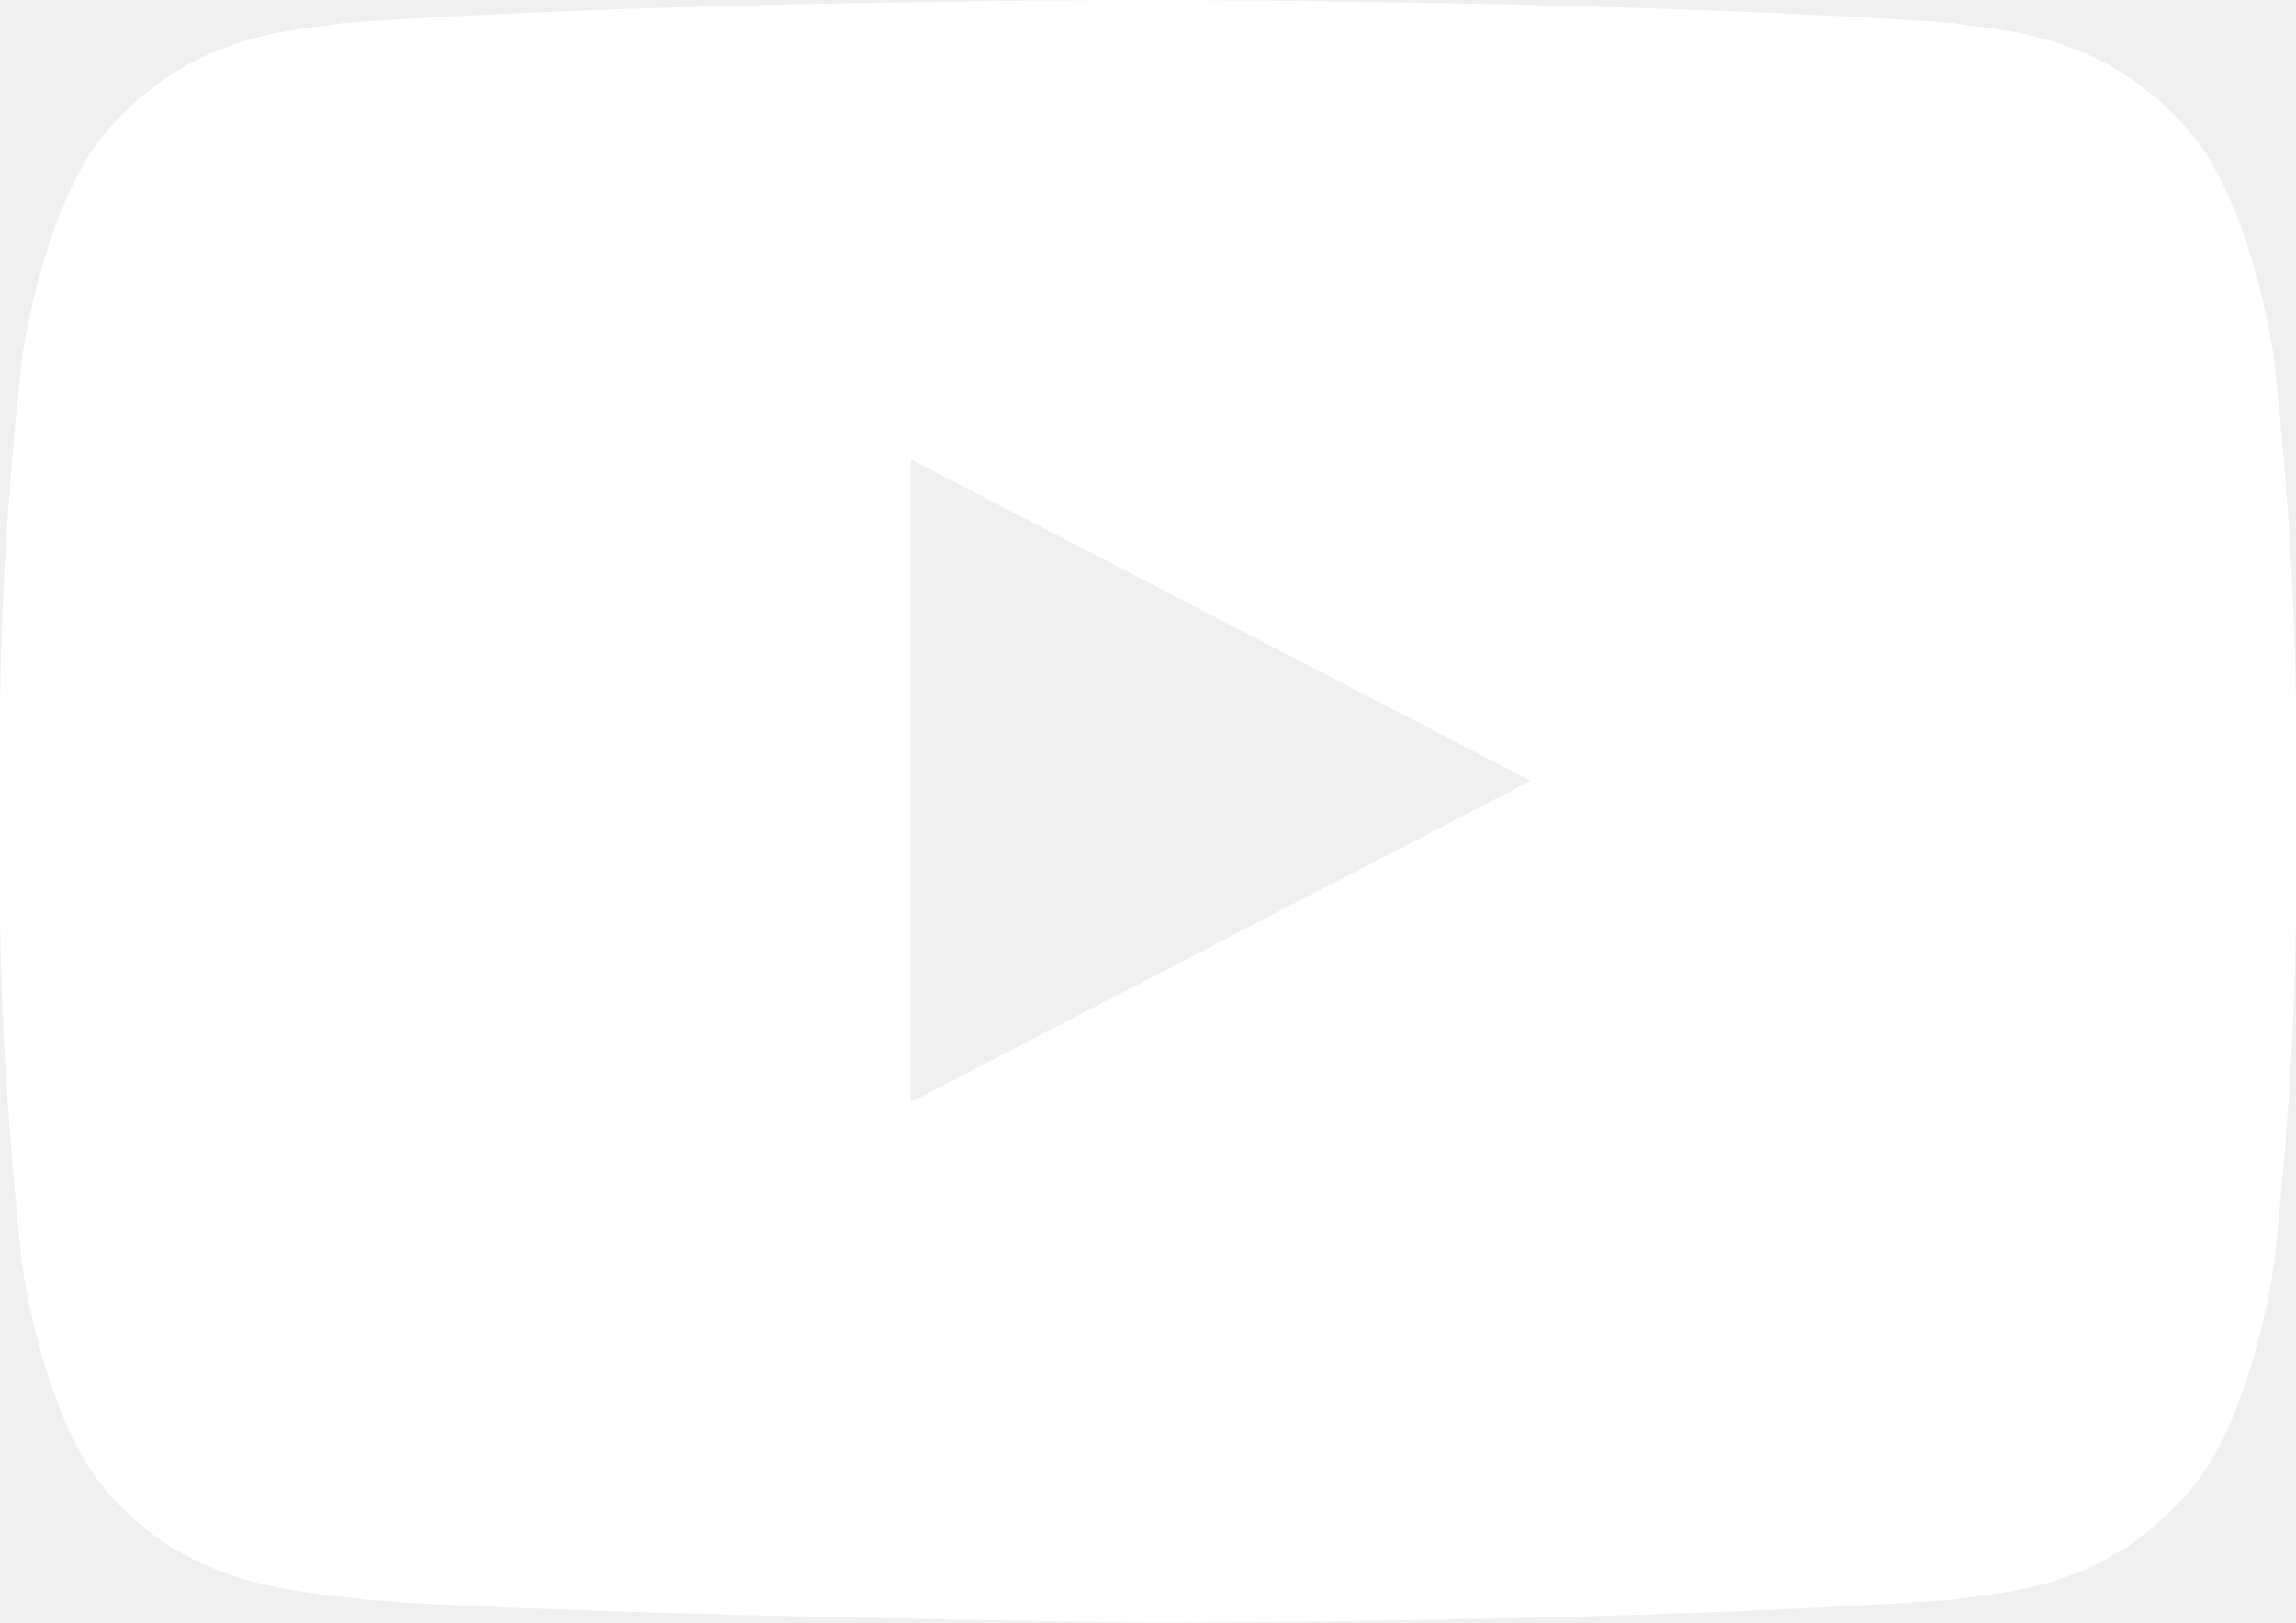
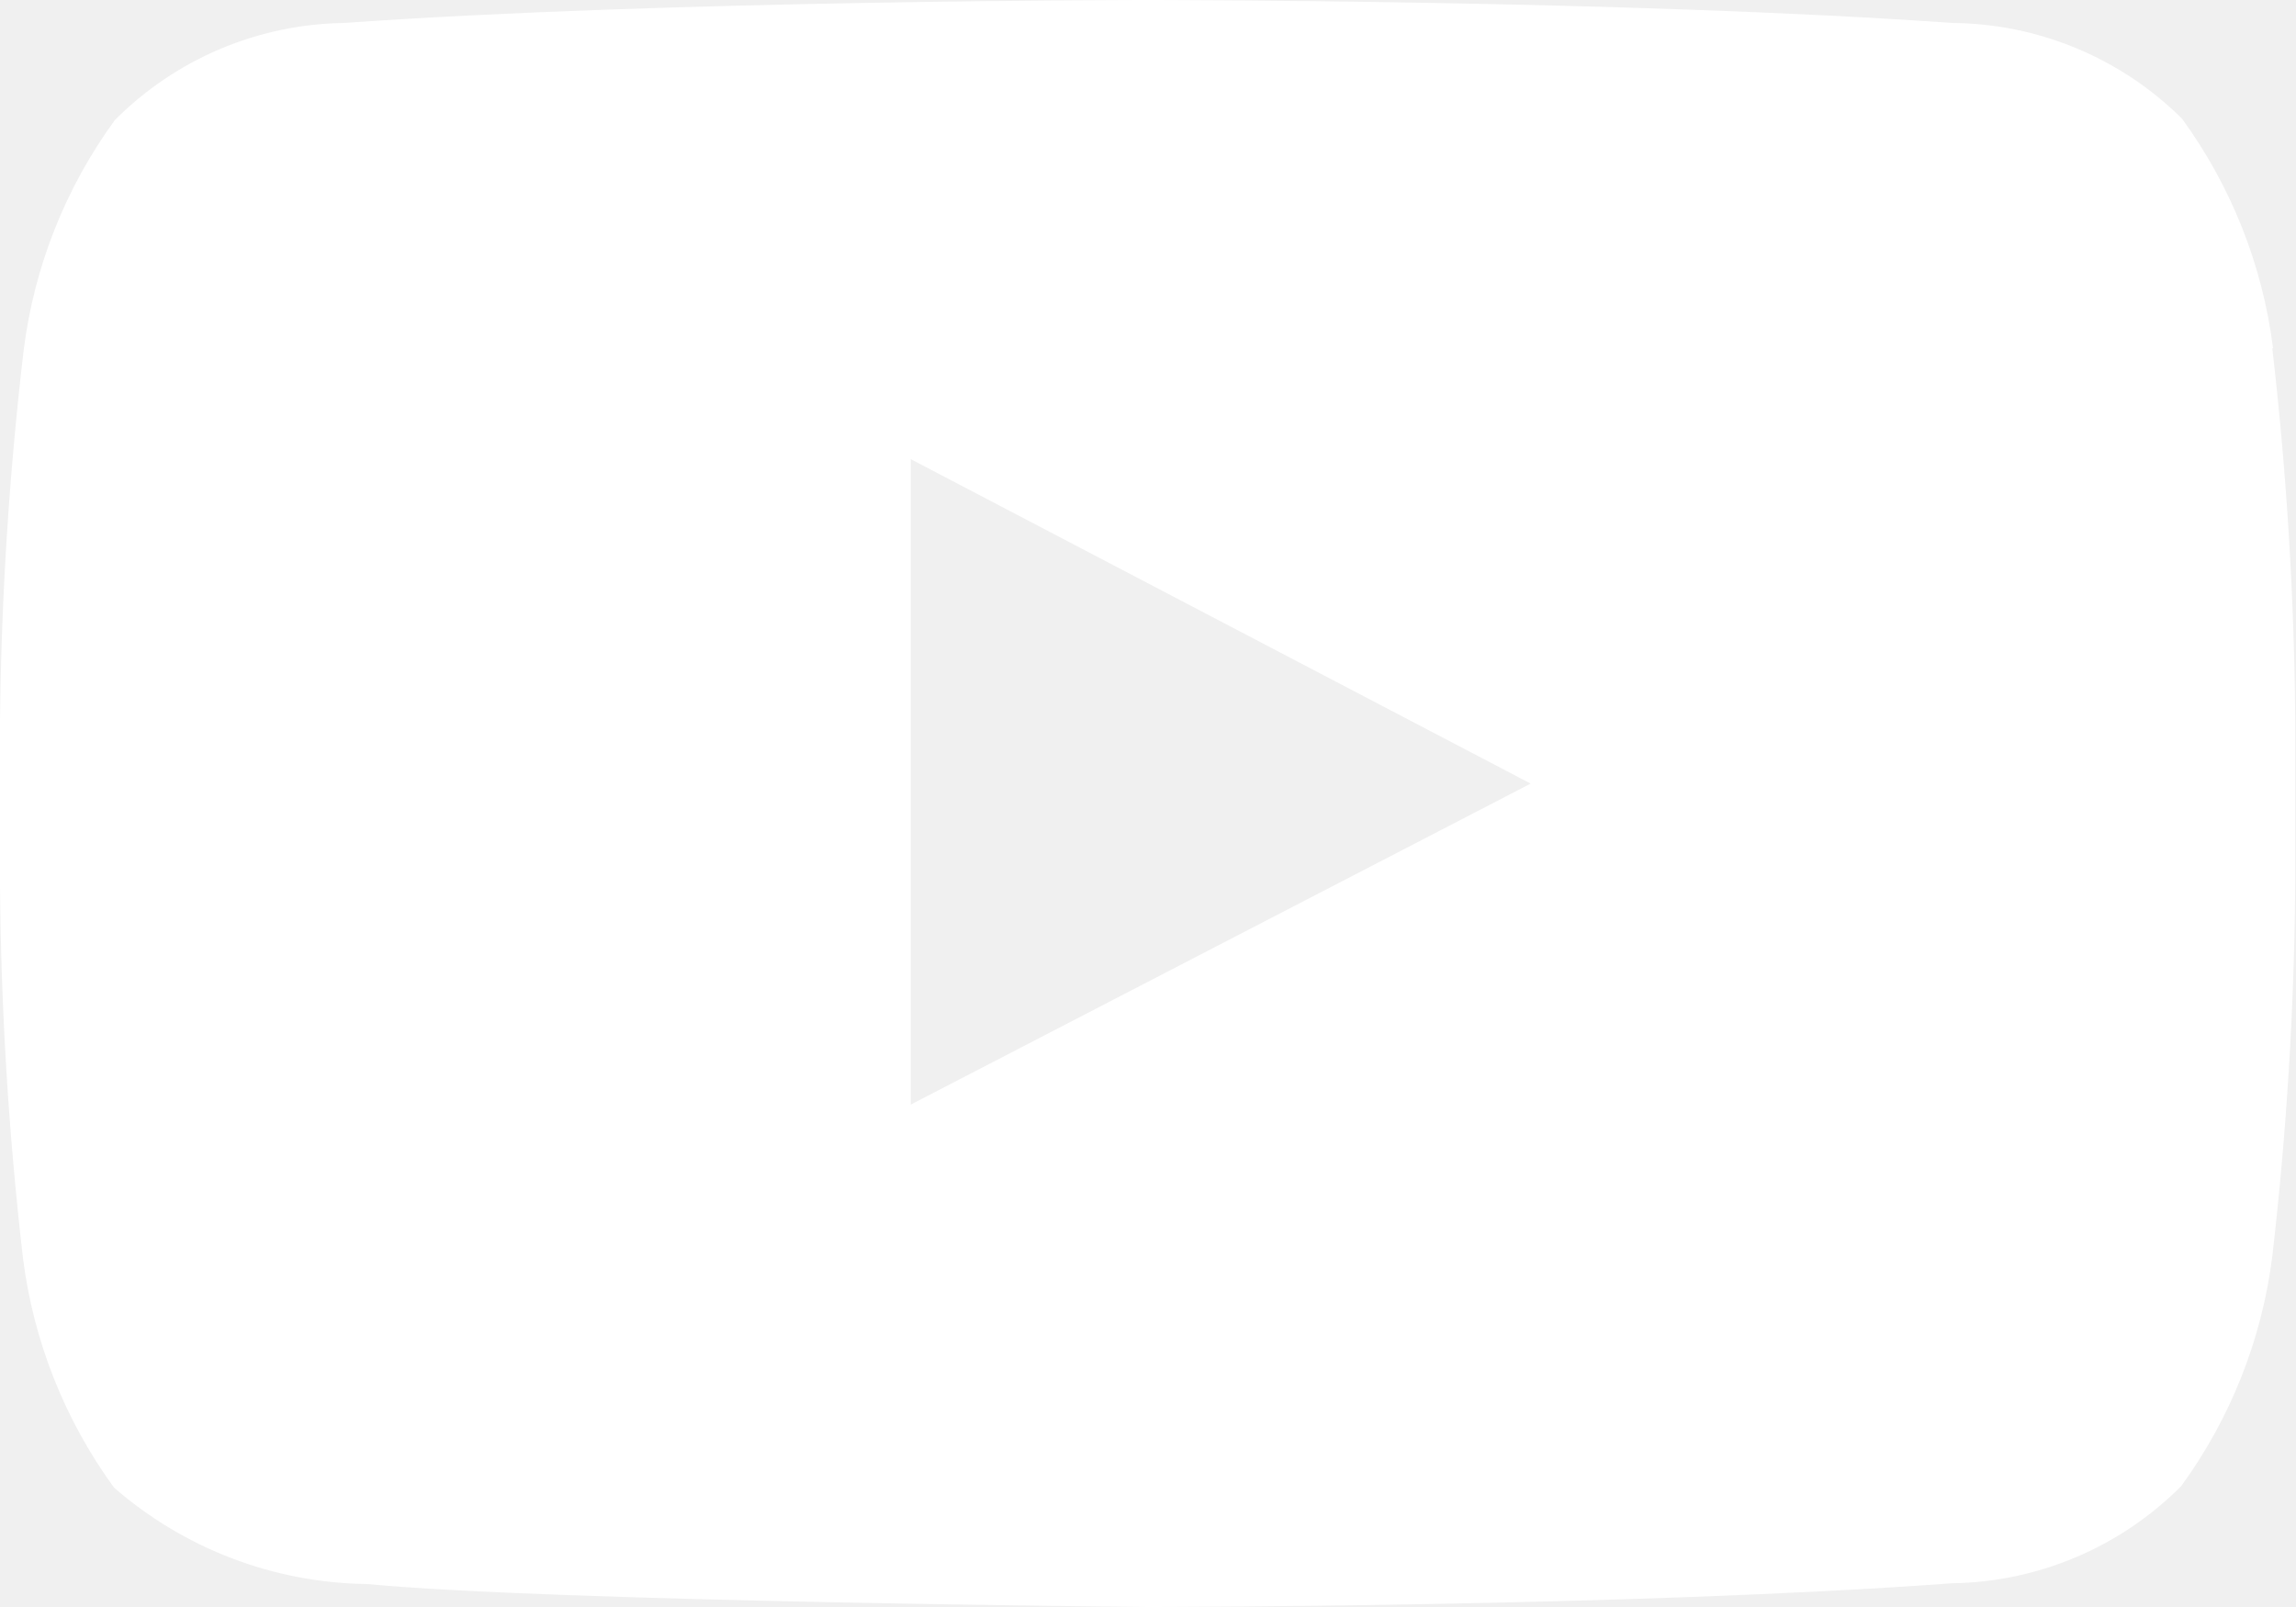
- <svg xmlns="http://www.w3.org/2000/svg" viewBox="0 0 30 21.2" fill="#FFF">
-   <path d="M29.7 4.6s-.3-2.1-1.2-3C27.4.4 26.1.4 25.5.3 21.3 0 15 0 15 0S8.7 0 4.5.3c-.6.1-1.9.1-3 1.3-.9.9-1.2 3-1.2 3S0 7 0 9.5v2.2c0 2.4.3 4.9.3 4.9s.3 2.1 1.2 3c1.1 1.2 2.6 1.2 3.3 1.3 2.4.2 10.2.3 10.2.3s6.3 0 10.5-.3c.6-.1 1.9-.1 3-1.3.9-.9 1.2-3 1.2-3s.3-2.4.3-4.9V9.5c0-2.5-.3-4.9-.3-4.9zm-17.8 9.8V6l8.1 4.2-8.1 4.2z" />
+ <svg xmlns="http://www.w3.org/2000/svg" viewBox="0 0 30 21" fill="#fff">
+   <path d="M29.7 4.55a6.47 6.47 0 0 0-1.19-3A4.31 4.31 0 0 0 25.5.3C21.3 0 15 0 15 0S8.7 0 4.5.3a4.31 4.31 0 0 0-3 1.27 6.47 6.47 0 0 0-1.19 3A45.46 45.46 0 0 0 0 9.41v2.17a45.46 45.46 0 0 0 .3 4.86 6.47 6.47 0 0 0 1.19 3A5.13 5.13 0 0 0 4.8 20.7c2.4.23 10.2.3 10.2.3s6.3 0 10.5-.31a4.31 4.31 0 0 0 3-1.27 6.47 6.47 0 0 0 1.19-3 45.46 45.46 0 0 0 .3-4.86V9.41a45.46 45.46 0 0 0-.3-4.86zm-17.8 9.89V6l8.1 4.24-8.11 4.2z" />
</svg>
